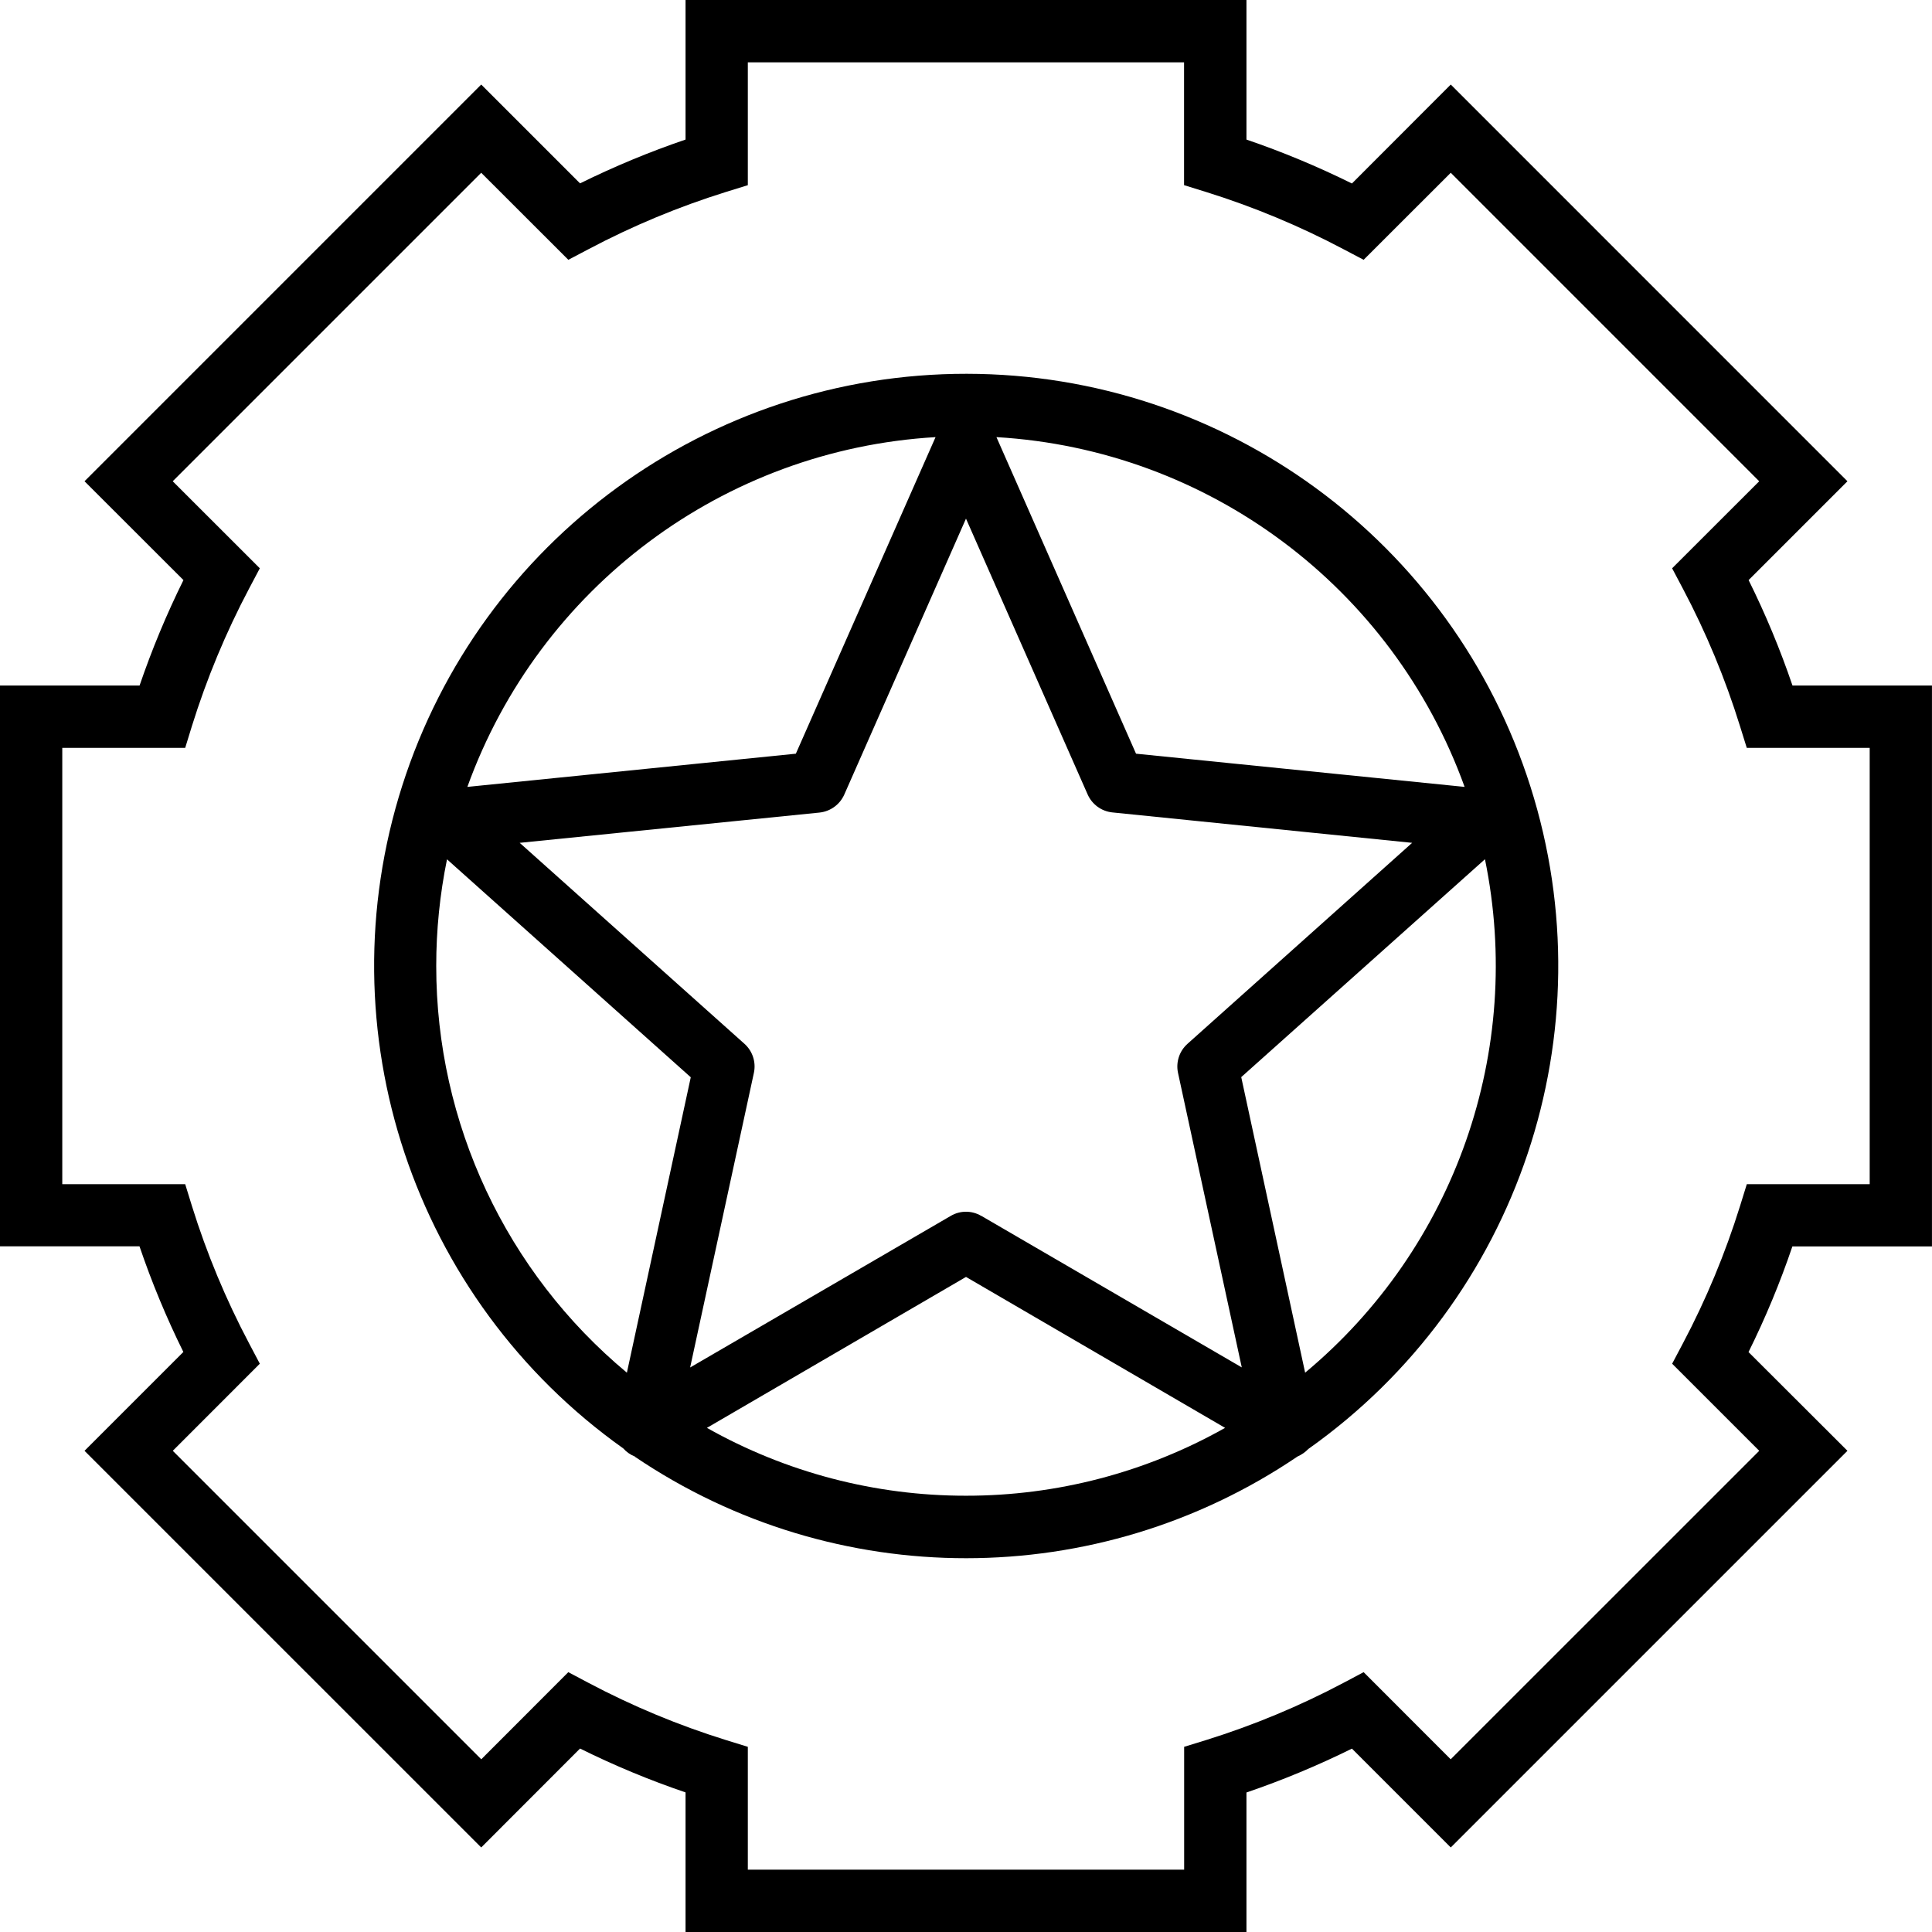
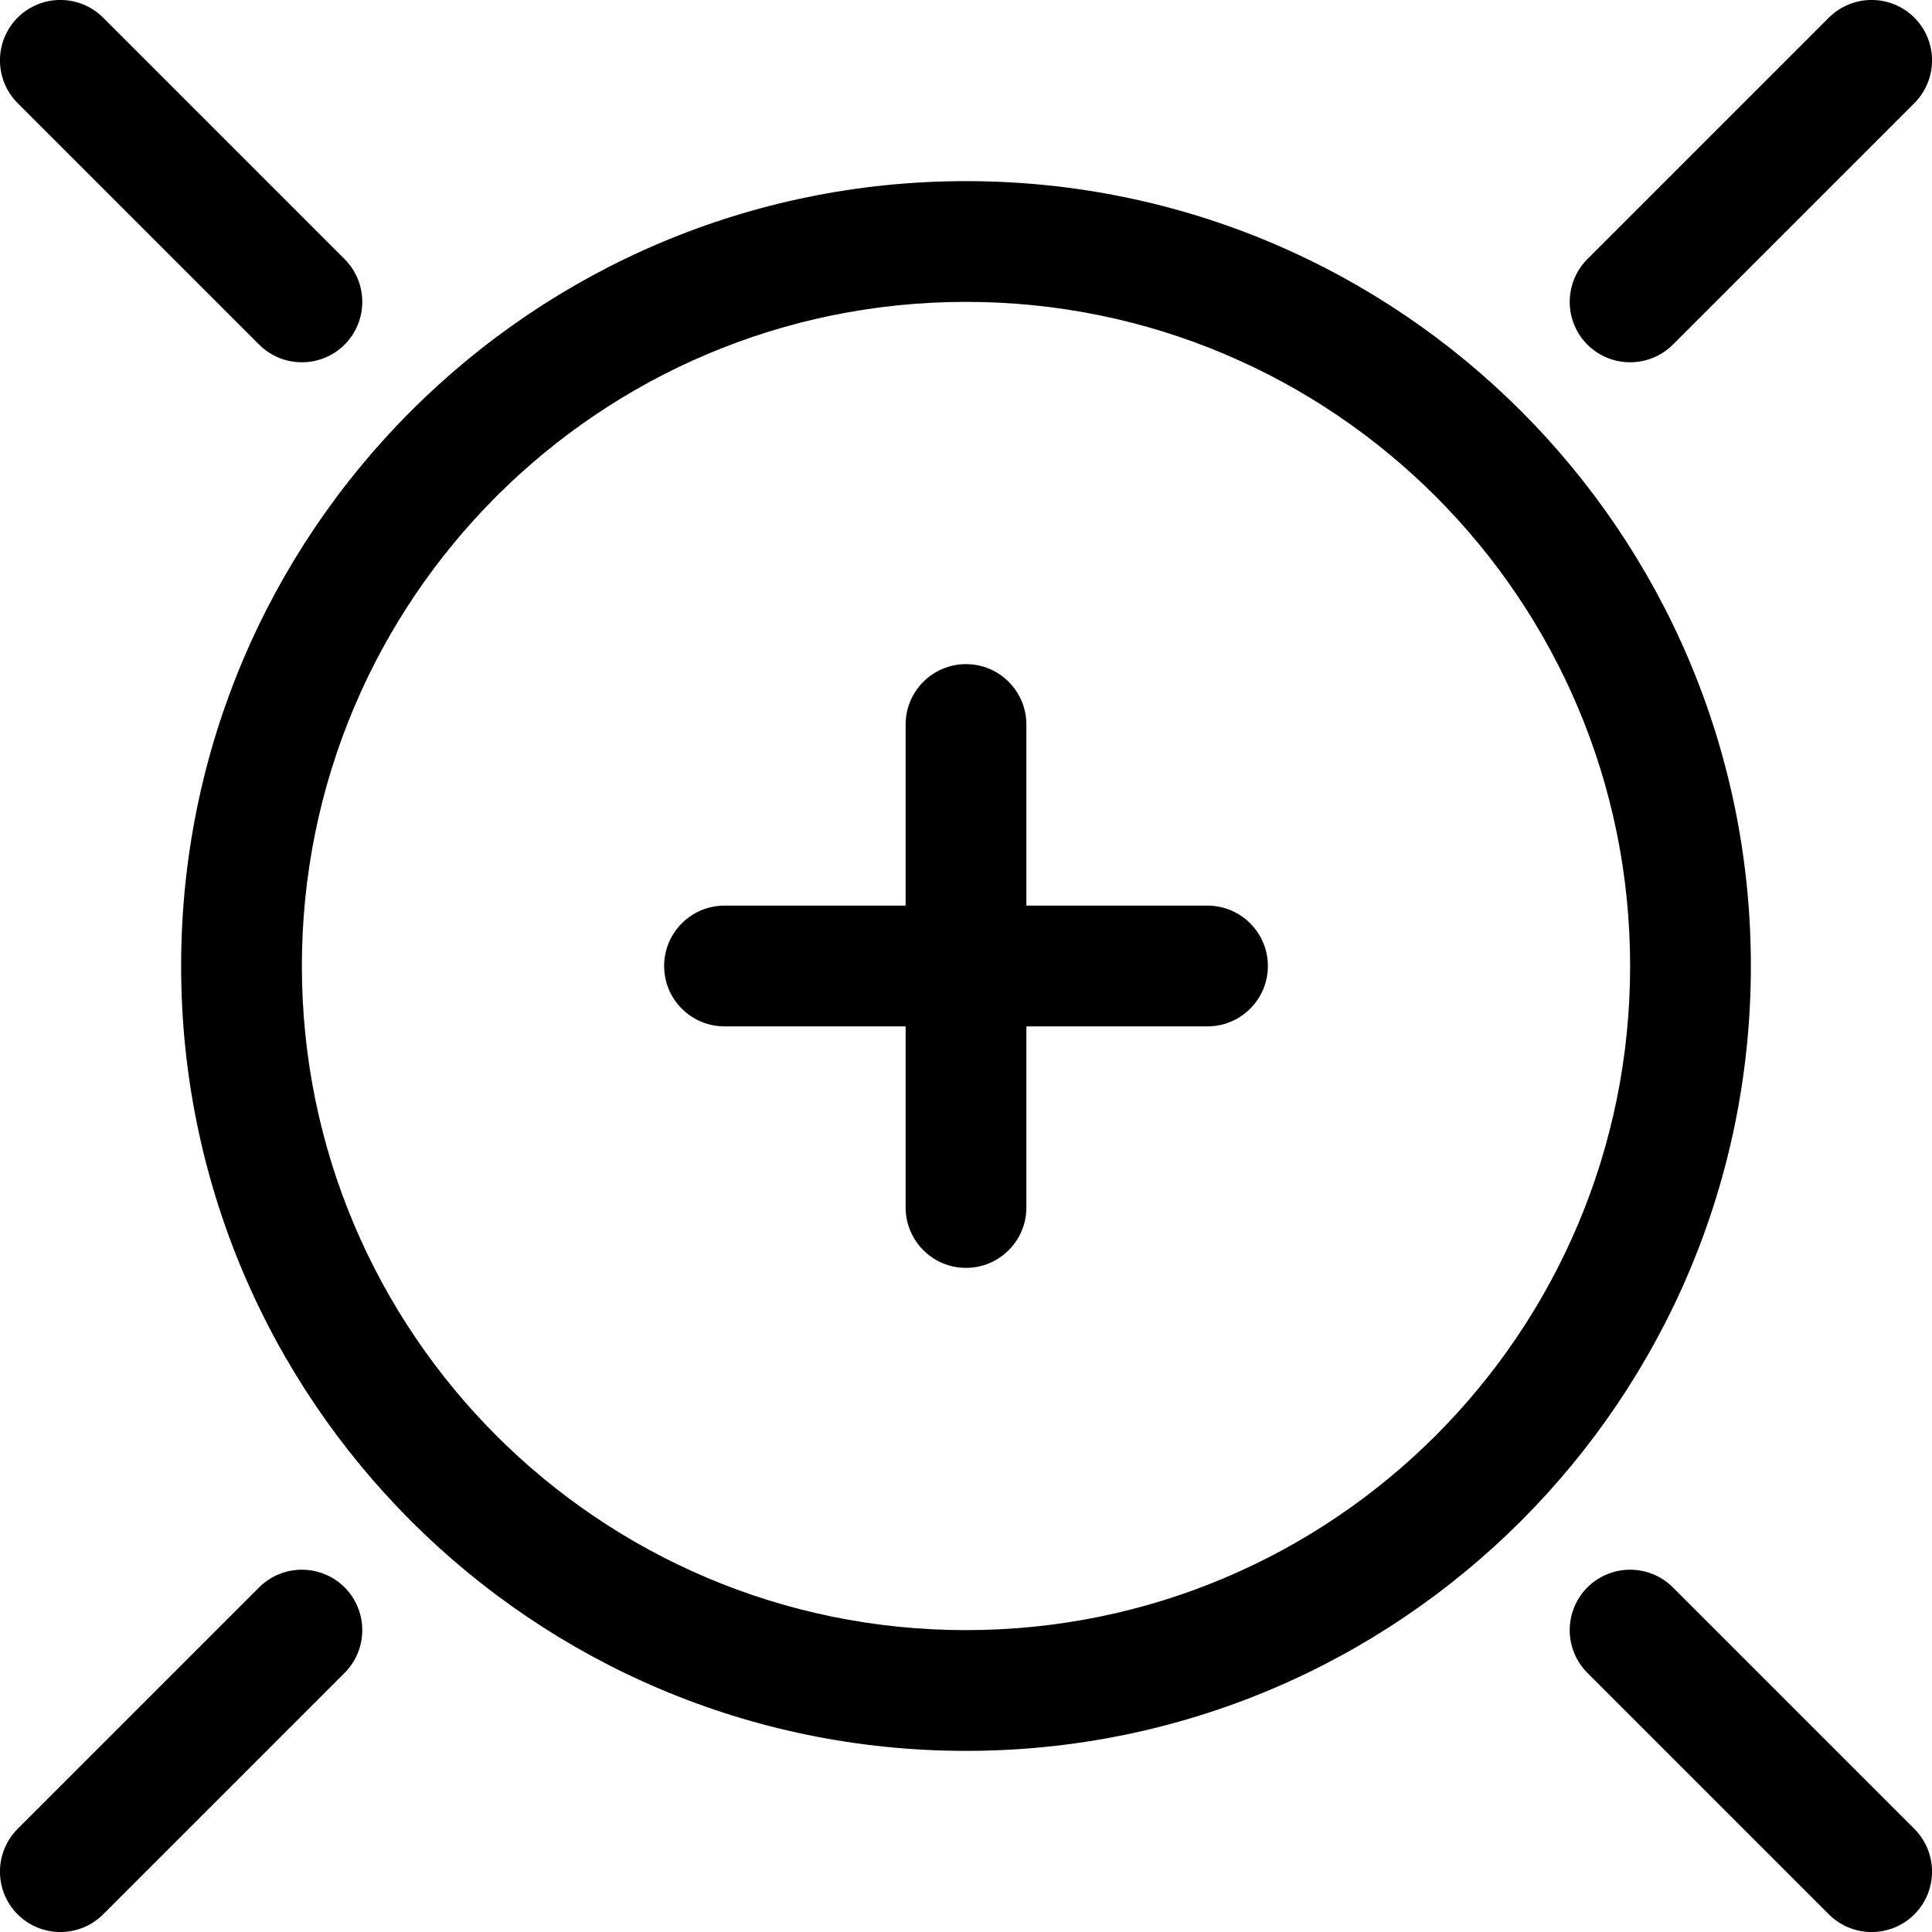
- <svg xmlns="http://www.w3.org/2000/svg" class="icon" id="exper-mode-idp-icon" width="14" height="14" viewBox="0 0 64.001 64">
-   <path id="Expert" d="M22.71,64V59.376a28.509,28.509,0,0,1-3.495-1.453L15.941,61.2,2.8,48.06l3.274-3.274a28.881,28.881,0,0,1-1.453-3.5H0V22.708H4.624a29.05,29.05,0,0,1,1.453-3.492L2.8,15.942,15.941,2.8l3.274,3.274A29.12,29.12,0,0,1,22.71,4.623V0H41.291V4.623a29.014,29.014,0,0,1,3.494,1.455L48.059,2.8,61.2,15.942l-3.274,3.274a28.5,28.5,0,0,1,1.453,3.492H64V41.289H59.376a28.339,28.339,0,0,1-1.453,3.5L61.2,48.06,48.059,61.2l-3.274-3.274a29.055,29.055,0,0,1-3.494,1.453V64ZM19.5,55.75a26.664,26.664,0,0,0,4.548,1.892l.725.224v4.07H39.227v-4.07l.727-.224A26.734,26.734,0,0,0,44.5,55.75l.673-.357,2.884,2.886L58.278,48.06l-2.885-2.885.356-.673a26.746,26.746,0,0,0,1.892-4.548l.225-.726h4.071V24.774H57.865l-.227-.728a26.579,26.579,0,0,0-1.89-4.548l-.356-.673,2.885-2.883L48.059,5.723,45.173,8.606,44.5,8.252a26.8,26.8,0,0,0-4.551-1.894l-.725-.225V2.064H24.773V6.134l-.727.225A26.781,26.781,0,0,0,19.5,8.252l-.673.354L15.941,5.723,5.722,15.942l2.885,2.883-.356.673a26.812,26.812,0,0,0-1.892,4.548l-.224.728H2.063V39.227H6.135l.224.726A26.746,26.746,0,0,0,8.251,44.5l.356.675L5.724,48.06,15.943,58.279l2.883-2.886Zm1.533-7.5a1,1,0,0,1-.386-.269A19.612,19.612,0,1,1,43.34,48a1.1,1.1,0,0,1-.356.248,19.578,19.578,0,0,1-21.95.01ZM32,49.548A17.443,17.443,0,0,0,40.583,47.3l-8.582-5-8.583,5A17.444,17.444,0,0,0,32,49.548ZM14.451,32a17.518,17.518,0,0,0,6.316,13.472l2.116-9.786-8.075-7.22A17.593,17.593,0,0,0,14.451,32Zm26.667,3.681,2.117,9.791a17.547,17.547,0,0,0,5.957-17.009Zm-8.612,4.595,8.63,5.021-2.112-9.756a1.007,1.007,0,0,1,.315-.964L46.78,27.92l-9.934-1.008a1.009,1.009,0,0,1-.818-.6L32,17.18,27.97,26.317a1.014,1.014,0,0,1-.82.6L17.216,27.92l7.444,6.656a1.007,1.007,0,0,1,.314.964L22.862,45.3l8.632-5.021a.992.992,0,0,1,1.012,0Zm5.127-15.309,10.885,1.1A17.587,17.587,0,0,0,33.009,14.48Zm-22.152,1.1,10.883-1.1L30.992,14.48A17.59,17.59,0,0,0,15.481,26.07Z" transform="translate(0 0)" />
+ <svg xmlns="http://www.w3.org/2000/svg" class="icon" id="exper-mode-idp-icon" width="16" height="16" viewBox="0 0 16 16" fill="none">
+   <path fill-rule="evenodd" clip-rule="evenodd" d="M15.854 0.854C16.049 0.658 16.049 0.342 15.854 0.146C15.658 -0.049 15.342 -0.049 15.146 0.146L13.146 2.146C12.951 2.342 12.951 2.658 13.146 2.854C13.342 3.049 13.658 3.049 13.854 2.854L15.854 0.854ZM0.146 0.146C0.342 -0.049 0.658 -0.049 0.854 0.146L2.854 2.146C3.049 2.342 3.049 2.658 2.854 2.854C2.658 3.049 2.342 3.049 2.146 2.854L0.146 0.854C-0.049 0.658 -0.049 0.342 0.146 0.146ZM8 2.5C4.962 2.5 2.5 4.962 2.5 8C2.5 11.038 4.962 13.5 8 13.5C11.038 13.5 13.5 11.038 13.5 8C13.5 4.962 11.038 2.5 8 2.5ZM1.5 8C1.5 4.41 4.41 1.5 8 1.5C11.59 1.5 14.5 4.41 14.5 8C14.5 11.59 11.59 14.5 8 14.5C4.41 14.5 1.5 11.59 1.5 8ZM8 5.5C8.276 5.5 8.5 5.724 8.5 6V7.5H10C10.276 7.5 10.5 7.724 10.5 8C10.5 8.276 10.276 8.5 10 8.5H8.5V10C8.5 10.276 8.276 10.5 8 10.5C7.724 10.5 7.5 10.276 7.5 10V8.5H6C5.724 8.5 5.5 8.276 5.5 8C5.5 7.724 5.724 7.5 6 7.5H7.5V6C7.5 5.724 7.724 5.5 8 5.5ZM15.854 15.854C15.658 16.049 15.342 16.049 15.146 15.854L13.146 13.854C12.951 13.658 12.951 13.342 13.146 13.146C13.342 12.951 13.658 12.951 13.854 13.146L15.854 15.146C16.049 15.342 16.049 15.658 15.854 15.854ZM0.146 15.146C-0.049 15.342 -0.049 15.658 0.146 15.854C0.342 16.049 0.658 16.049 0.854 15.854L2.854 13.854C3.049 13.658 3.049 13.342 2.854 13.146C2.658 12.951 2.342 12.951 2.146 13.146L0.146 15.146Z" fill="black" />
</svg>
